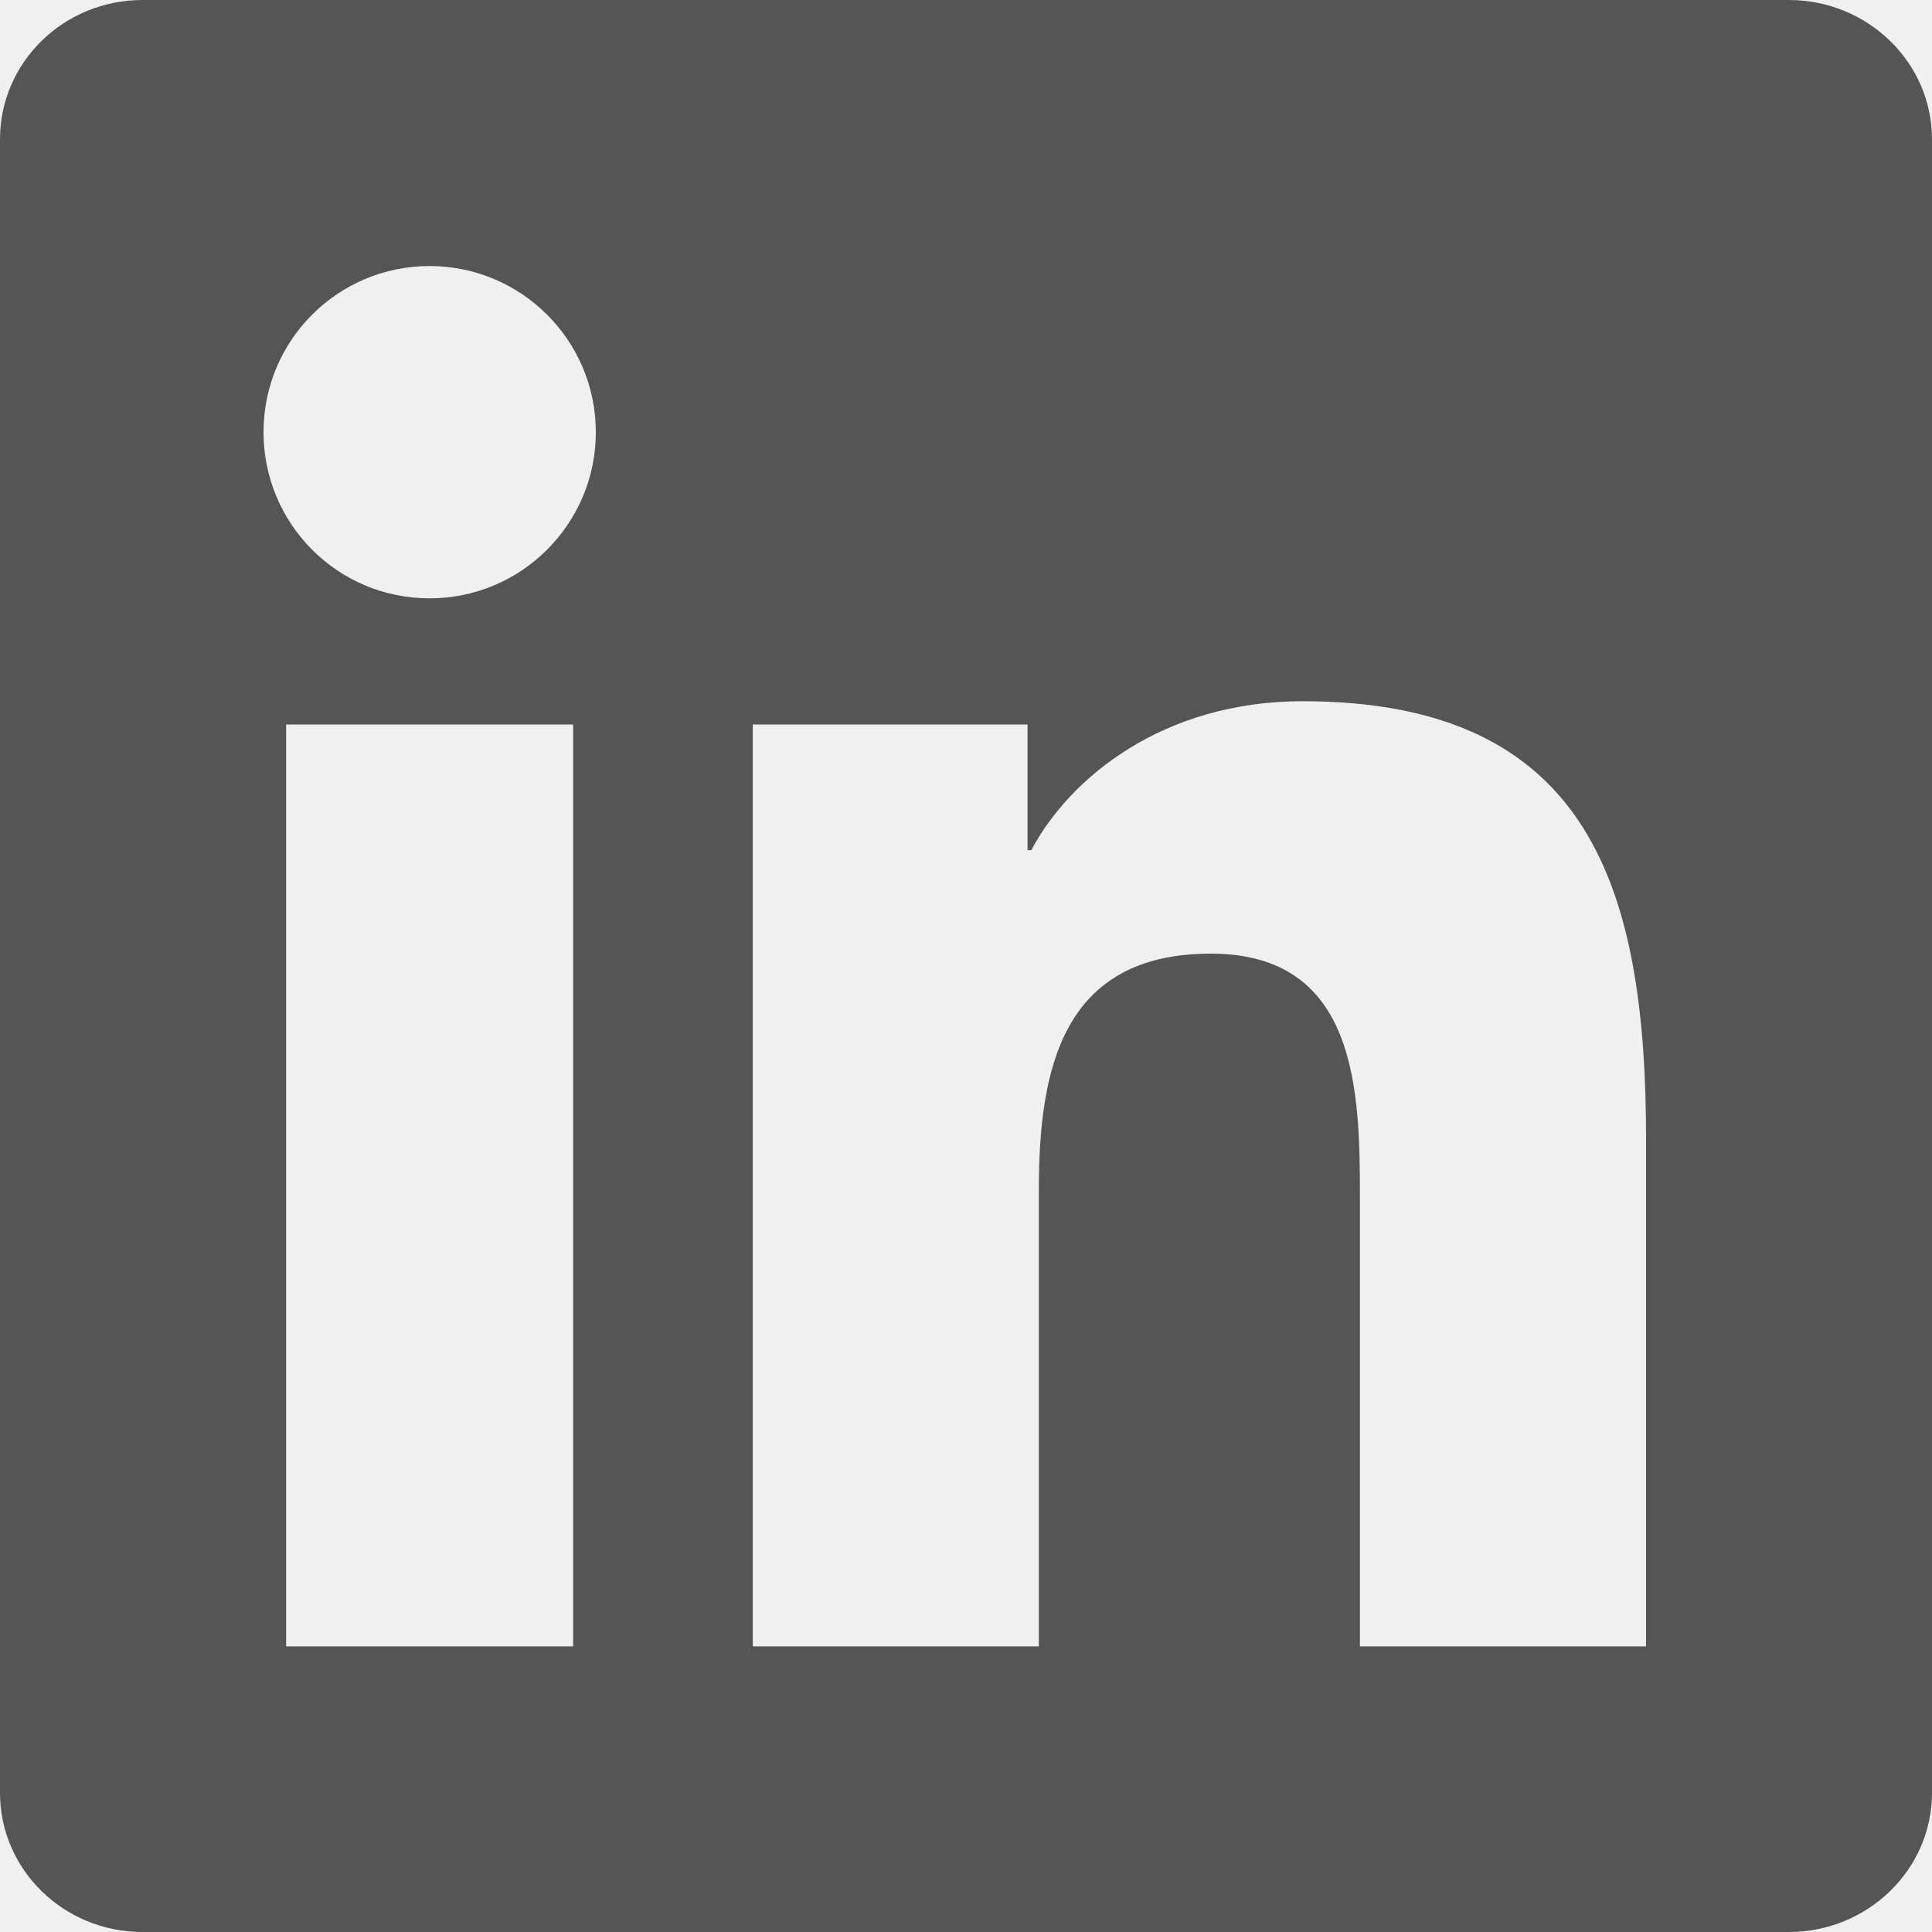
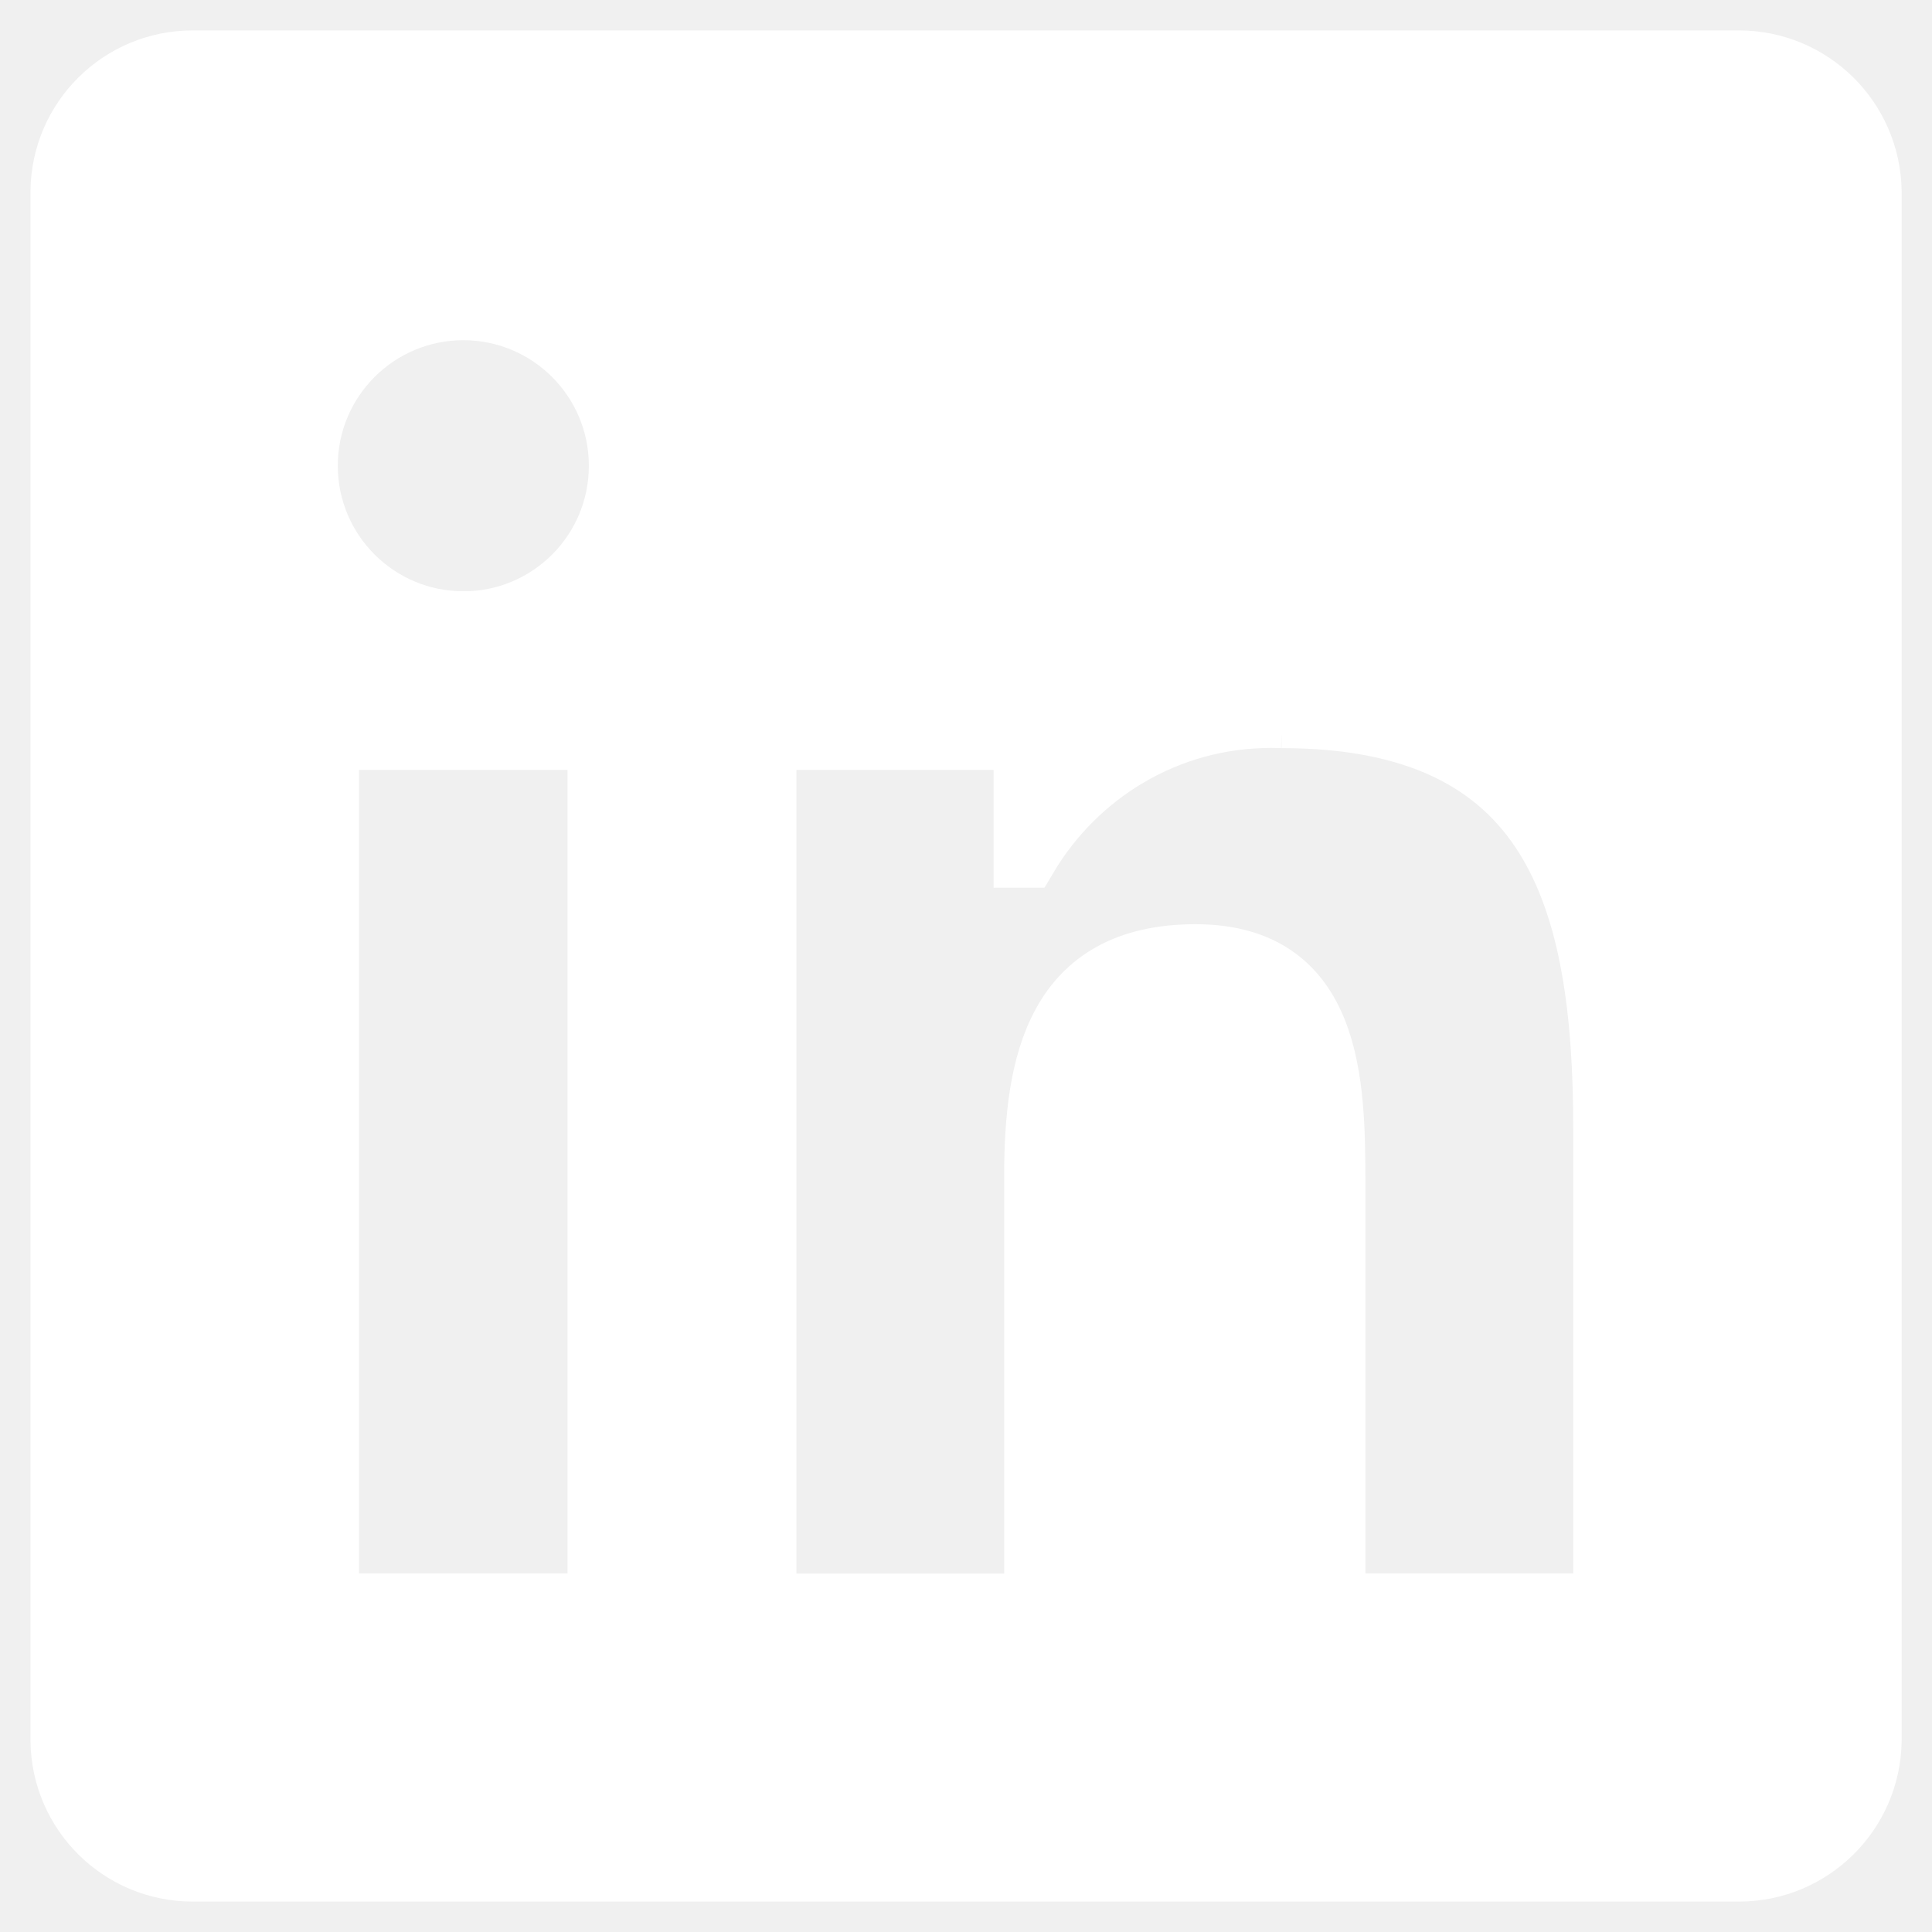
- <svg xmlns="http://www.w3.org/2000/svg" width="64px" height="64px" viewBox="0 0 20 20" fill="#000000">
+ <svg xmlns="http://www.w3.org/2000/svg" fill="#ffffff" width="64px" height="64px" viewBox="0 0 32 32" version="1.1" stroke="#ffffff">
  <g id="SVGRepo_bgCarrier" stroke-width="0" />
  <g id="SVGRepo_tracerCarrier" stroke-linecap="round" stroke-linejoin="round" />
  <g id="SVGRepo_iconCarrier">
-     <path fill="#555" d="M17.039,17.043 L14.078,17.043 L14.078,12.402 C14.078,11.296 14.055,9.872 12.534,9.872 C10.99,9.872 10.754,11.076 10.754,12.321 L10.754,17.043 L7.793,17.043 L7.793,7.5 L10.637,7.5 L10.637,8.801 L10.676,8.801 C11.073,8.051 12.04,7.259 13.484,7.259 C16.485,7.259 17.04,9.234 17.04,11.805 L17.04,17.043 L17.039,17.043 Z M4.447,6.194 C3.494,6.194 2.728,5.423 2.728,4.473 C2.728,3.525 3.495,2.754 4.447,2.754 C5.397,2.754 6.168,3.525 6.168,4.473 C6.168,5.423 5.397,6.194 4.447,6.194 Z M5.933,17.043 L2.962,17.043 L2.962,7.5 L5.933,7.5 L5.933,17.043 Z M18.521,0 L1.476,0 C0.66,0 0,0.645 0,1.441 L0,18.559 C0,19.356 0.66,20 1.476,20 L18.518,20 C19.333,20 20,19.356 20,18.559 L20,1.441 C20,0.645 19.333,0 18.518,0 L18.521,0 Z" />
+     <path d="M28.778 1.004h-25.56c-0.008-0-0.017-0-0.027-0-1.199 0-2.172 0.964-2.186 2.159v25.672c0.014 1.196 0.987 2.161 2.186 2.161 0.010 0 0.019-0 0.029-0h25.555c0.008 0 0.018 0 0.028 0 1.2 0 2.175-0.963 2.194-2.159l0-0.002v-25.67c-0.019-1.197-0.994-2.161-2.195-2.161-0.010 0-0.019 0-0.029 0h0.001zM9.9 26.562h-4.454v-14.311h4.454zM7.674 10.293c-1.425 0-2.579-1.155-2.579-2.579s1.155-2.579 2.579-2.579c1.424 0 2.579 1.154 2.579 2.578v0c0 0.001 0 0.002 0 0.004 0 1.423-1.154 2.577-2.577 2.577-0.001 0-0.002 0-0.003 0h0zM26.556 26.562h-4.441v-6.959c0-1.66-0.034-3.795-2.314-3.795-2.316 0-2.669 1.806-2.669 3.673v7.082h-4.441v-14.311h4.266v1.951h0.058c0.828-1.395 2.326-2.315 4.039-2.315 0.061 0 0.121 0.001 0.181 0.003l-0.009-0c4.5 0 5.332 2.962 5.332 6.817v7.855z" />
  </g>
</svg>
